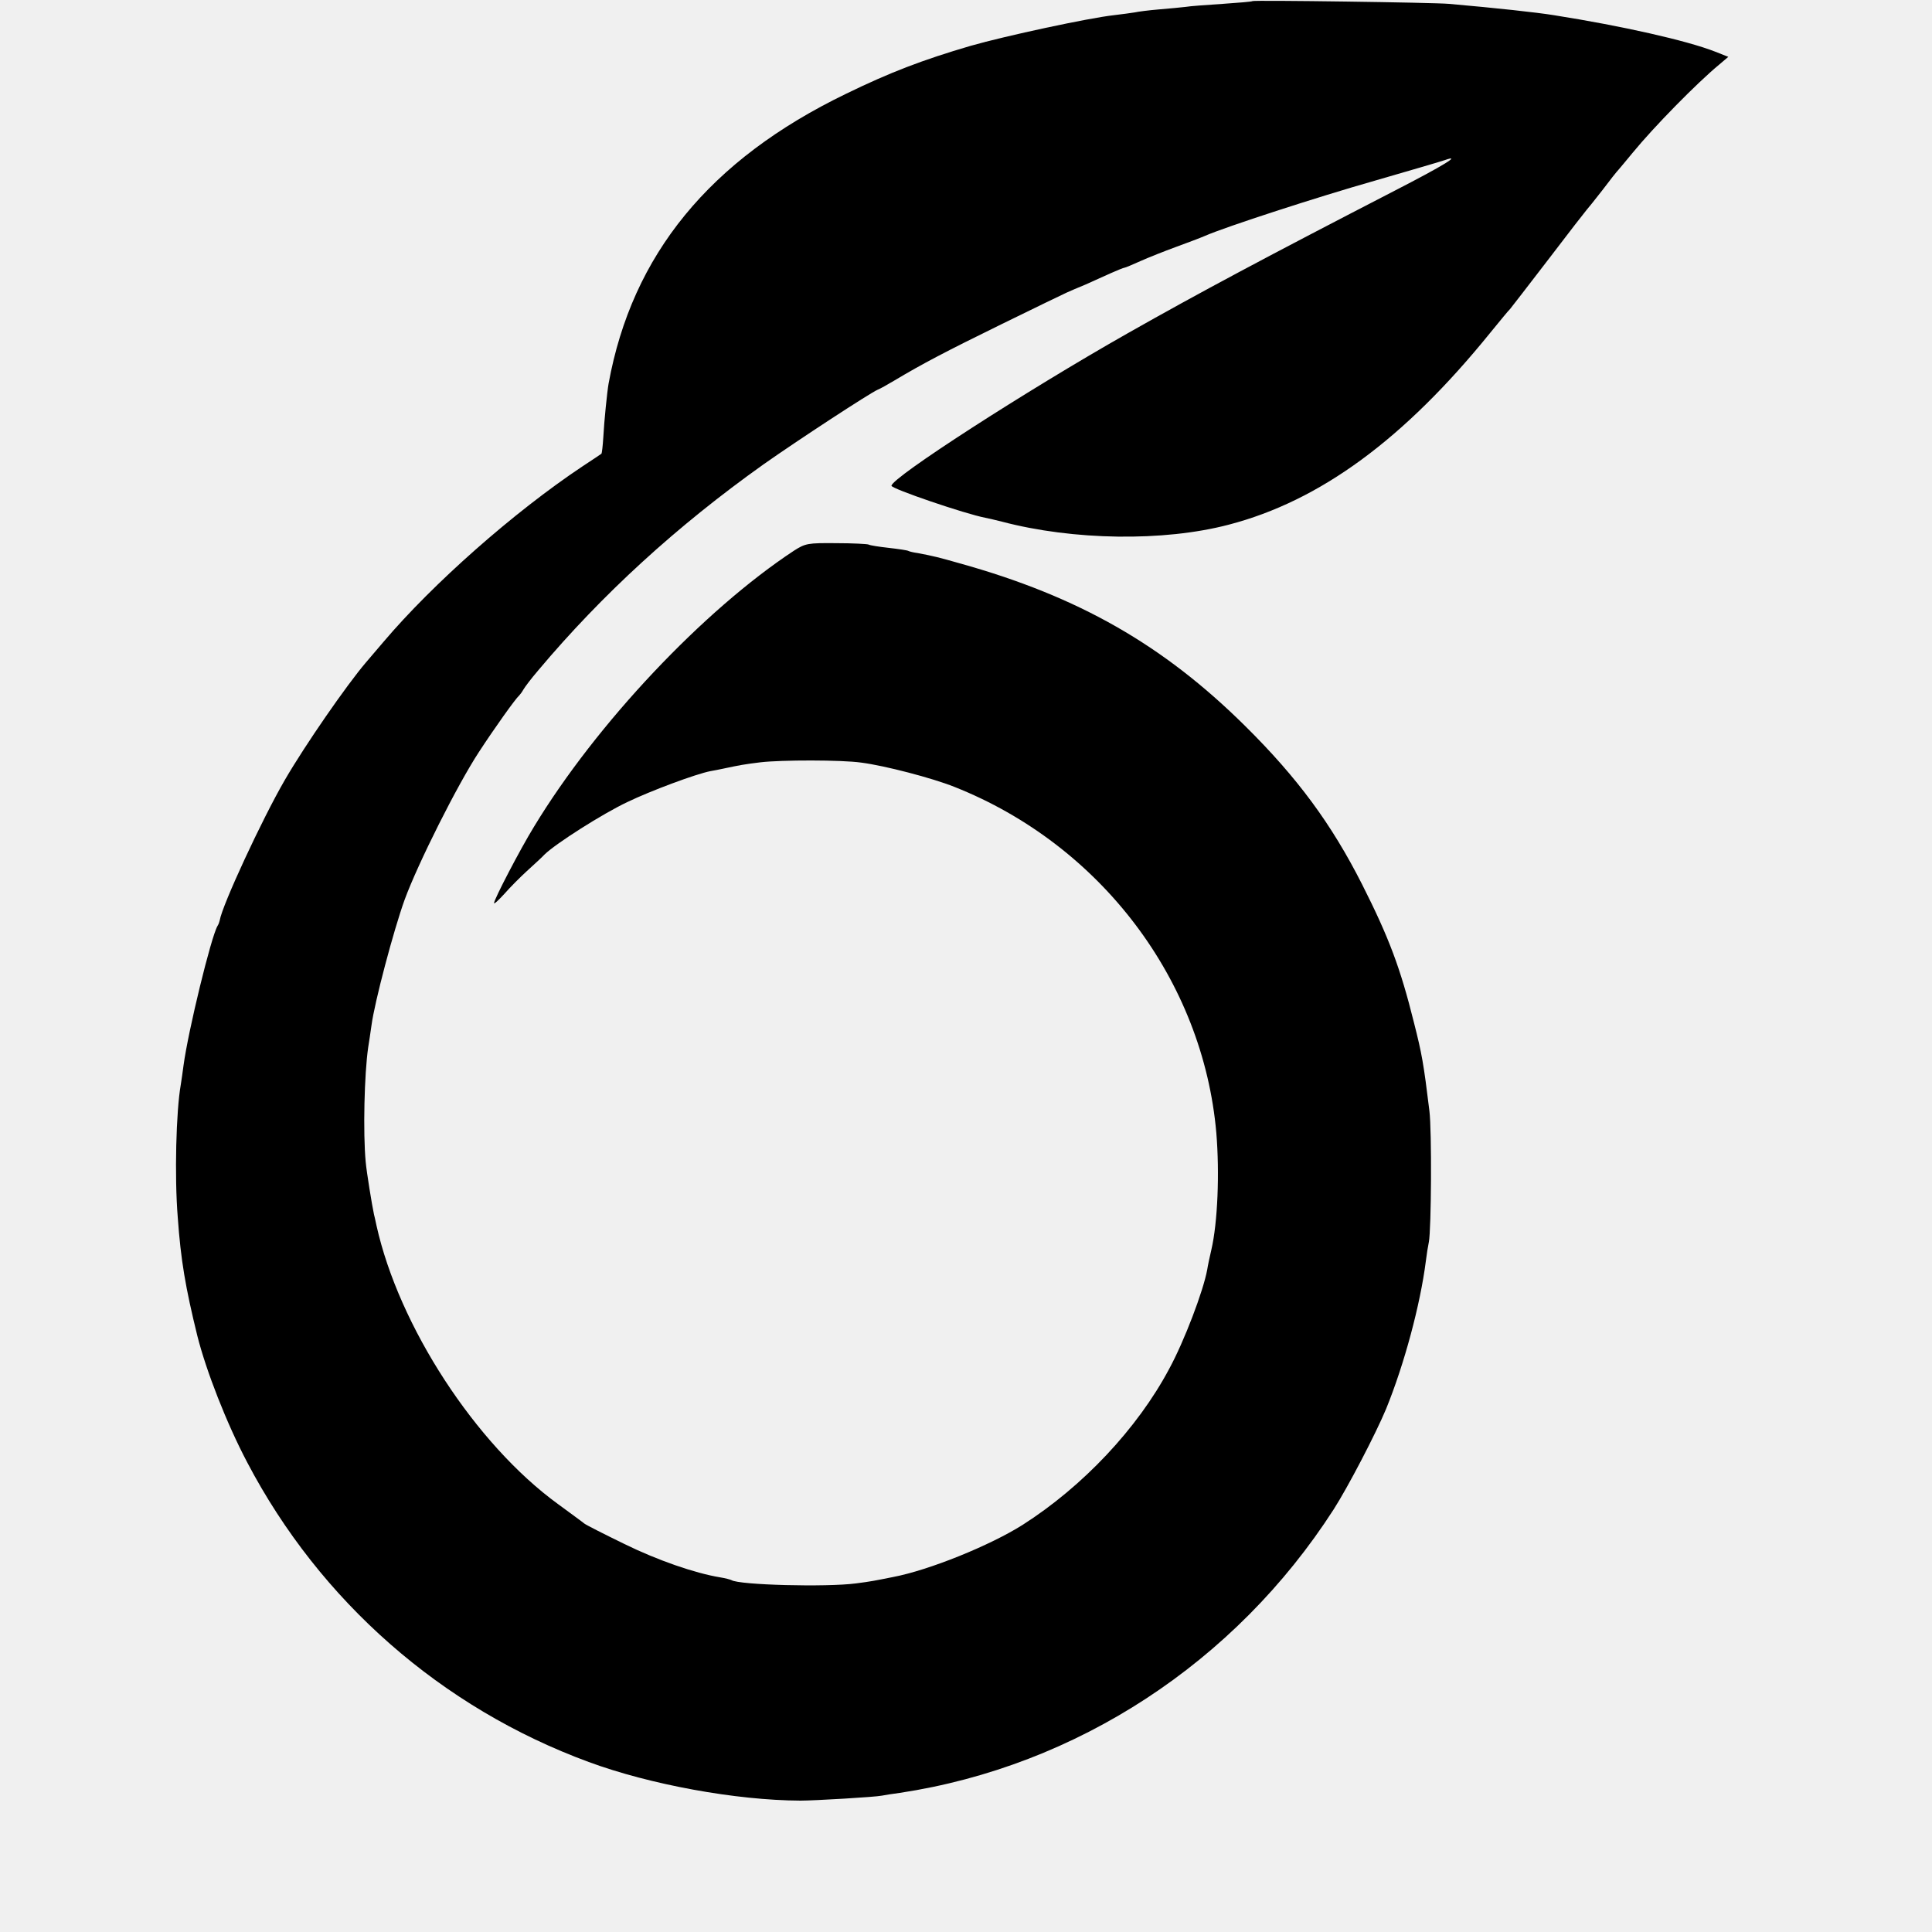
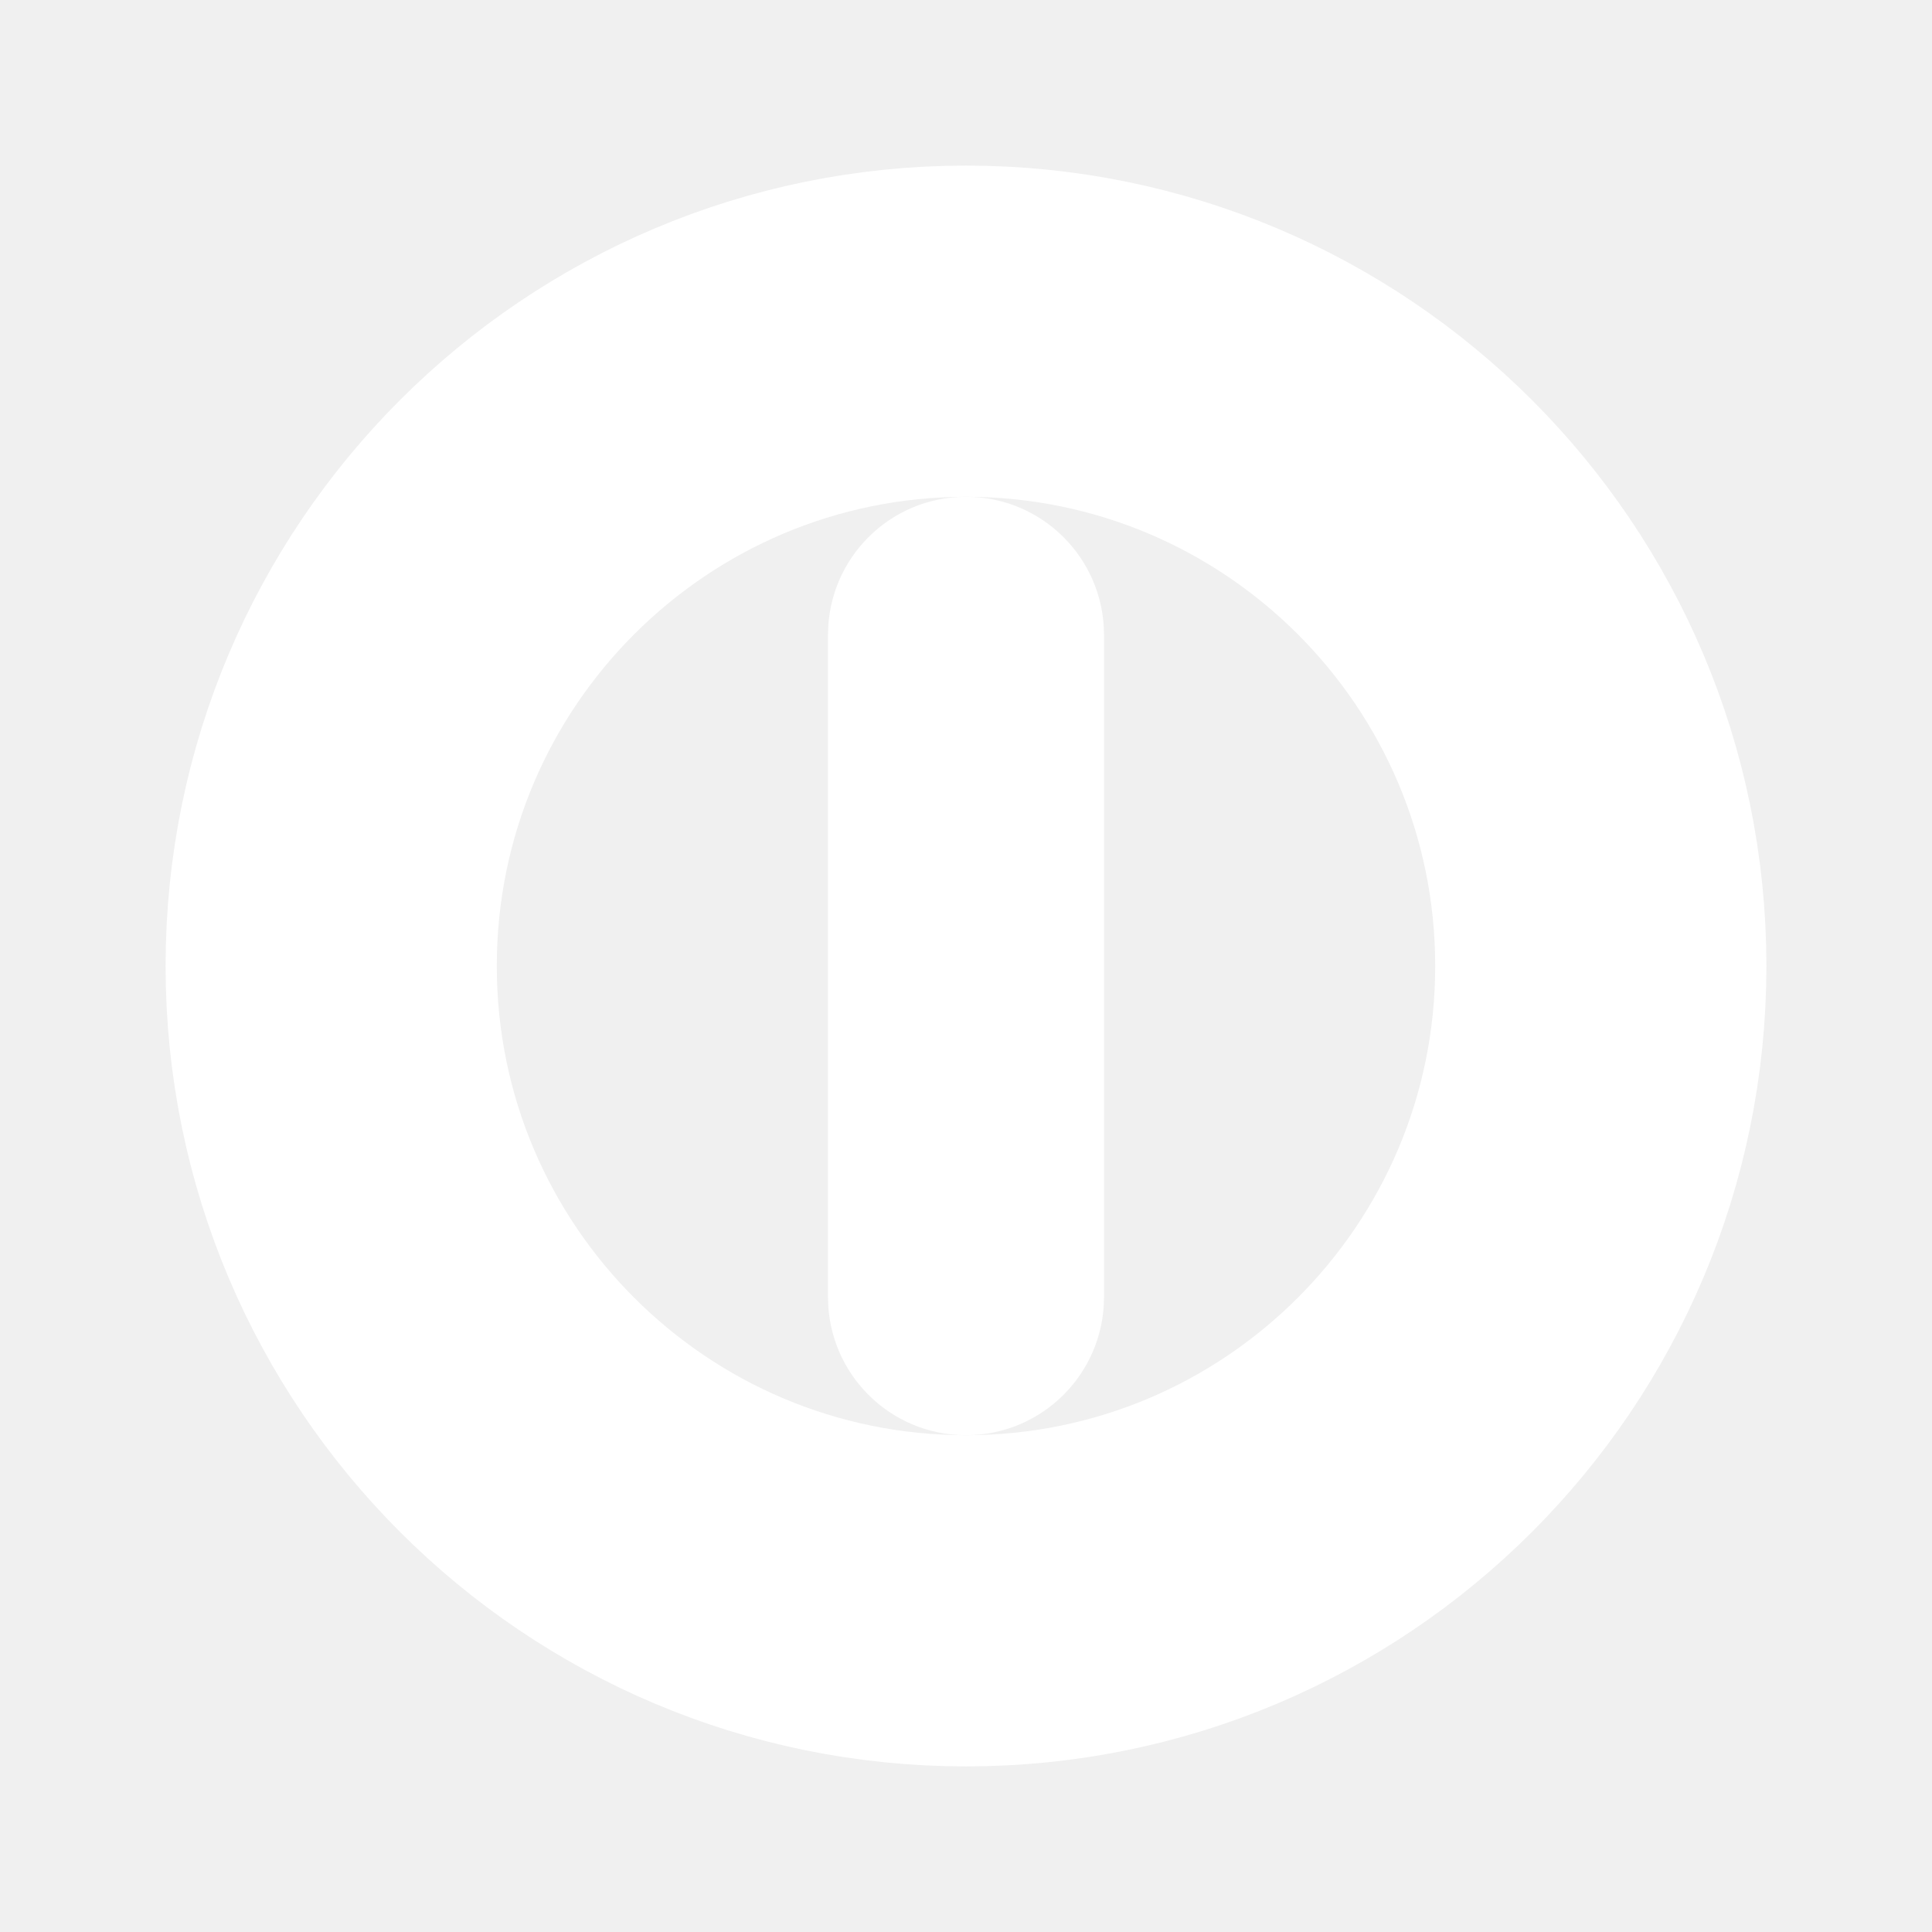
- <svg xmlns="http://www.w3.org/2000/svg" version="1.0" width="700pt" height="700pt" viewBox="0 0 700 700" preserveAspectRatio="xMidYMid meet">
-   <g transform="translate(0,700) scale(0.1,-0.1)" fill="#000000" stroke="none">
-     <path d="M4538 6996 c-1 -2 -50 -6 -108 -10 -58 -4 -118 -8 -135 -11 -16 -2 -59 -6 -95 -9 -36 -3 -76 -8 -89 -11 -14 -2 -47 -7 -75 -10 -91 -10 -393 -75 -519 -111 -174 -51 -292 -96 -452 -174 -494 -239 -775 -583 -860 -1050 -5 -28 -16 -135 -19 -193 -2 -32 -5 -59 -7 -61 -2 -2 -33 -22 -69 -46 -249 -166 -542 -425 -720 -635 -23 -27 -52 -61 -64 -75 -70 -82 -221 -300 -294 -426 -83 -143 -227 -454 -236 -509 -1 -5 -4 -14 -8 -20 -23 -39 -106 -379 -123 -505 -3 -25 -8 -56 -10 -70 -17 -96 -23 -332 -11 -480 11 -156 28 -255 71 -430 32 -127 106 -317 181 -459 264 -503 704 -889 1237 -1085 222 -82 534 -139 767 -140 51 0 272 13 295 18 11 2 40 7 65 10 641 97 1215 472 1572 1027 52 81 153 275 190 364 66 162 124 378 144 535 3 25 8 56 11 70 9 46 11 404 2 475 -21 172 -27 206 -56 320 -49 197 -90 307 -188 501 -111 219 -234 386 -424 574 -296 293 -603 469 -1034 589 -77 22 -94 26 -151 37 -16 2 -32 6 -35 8 -3 2 -35 7 -71 11 -36 4 -68 9 -73 12 -4 2 -57 5 -117 5 -104 1 -112 -1 -153 -27 -328 -216 -716 -627 -942 -1000 -51 -83 -145 -264 -145 -277 0 -5 17 11 38 34 20 23 57 60 81 82 25 23 54 49 64 60 41 40 211 148 300 190 85 41 249 102 301 112 12 2 32 6 46 9 61 13 78 16 135 23 77 9 294 9 365 -1 86 -11 258 -56 338 -88 530 -210 901 -701 949 -1254 12 -145 5 -324 -18 -423 -6 -26 -13 -58 -15 -72 -14 -77 -83 -259 -138 -360 -115 -216 -313 -426 -531 -565 -117 -74 -338 -164 -470 -189 -65 -13 -79 -16 -134 -23 -106 -14 -423 -6 -451 12 -4 2 -22 7 -41 10 -91 15 -227 62 -347 121 -74 36 -139 69 -145 74 -7 6 -50 37 -96 71 -298 217 -576 644 -657 1009 -4 19 -8 37 -9 40 -7 32 -27 155 -30 190 -10 106 -5 319 9 415 3 17 8 53 12 80 11 84 80 344 120 455 48 131 191 416 269 535 56 86 133 194 146 205 3 3 10 12 15 21 5 9 29 41 54 70 231 275 502 523 817 747 122 86 385 258 413 270 8 3 35 18 60 33 102 61 186 105 390 205 118 58 224 109 235 114 11 5 41 18 68 29 26 12 67 30 91 41 25 11 47 20 50 20 3 0 29 11 58 24 29 13 87 36 128 51 41 15 89 33 105 40 75 33 411 142 615 200 124 36 238 69 255 75 63 22 -3 -19 -180 -110 -463 -239 -709 -370 -970 -518 -367 -208 -855 -523 -855 -552 0 -11 267 -102 340 -116 14 -3 41 -9 60 -14 258 -68 586 -73 822 -11 330 86 635 309 948 696 36 44 67 82 71 85 3 3 65 84 139 180 73 96 136 177 139 180 3 3 28 34 56 70 27 36 54 70 60 76 5 6 28 33 50 60 77 94 233 253 314 320 l33 28 -48 19 c-102 40 -337 93 -584 132 -62 10 -209 26 -380 41 -54 5 -707 14 -712 10z" />
-   </g>
+ <svg xmlns="http://www.w3.org/2000/svg" width="700" height="700" viewBox="0 0 700 700">
+   <circle cx="350" cy="350" r="230" stroke="#fff" stroke-width="120" fill="none" />
+   <rect x="300" y="180" width="100" height="340" rx="50" fill="#fff" />
</svg>
